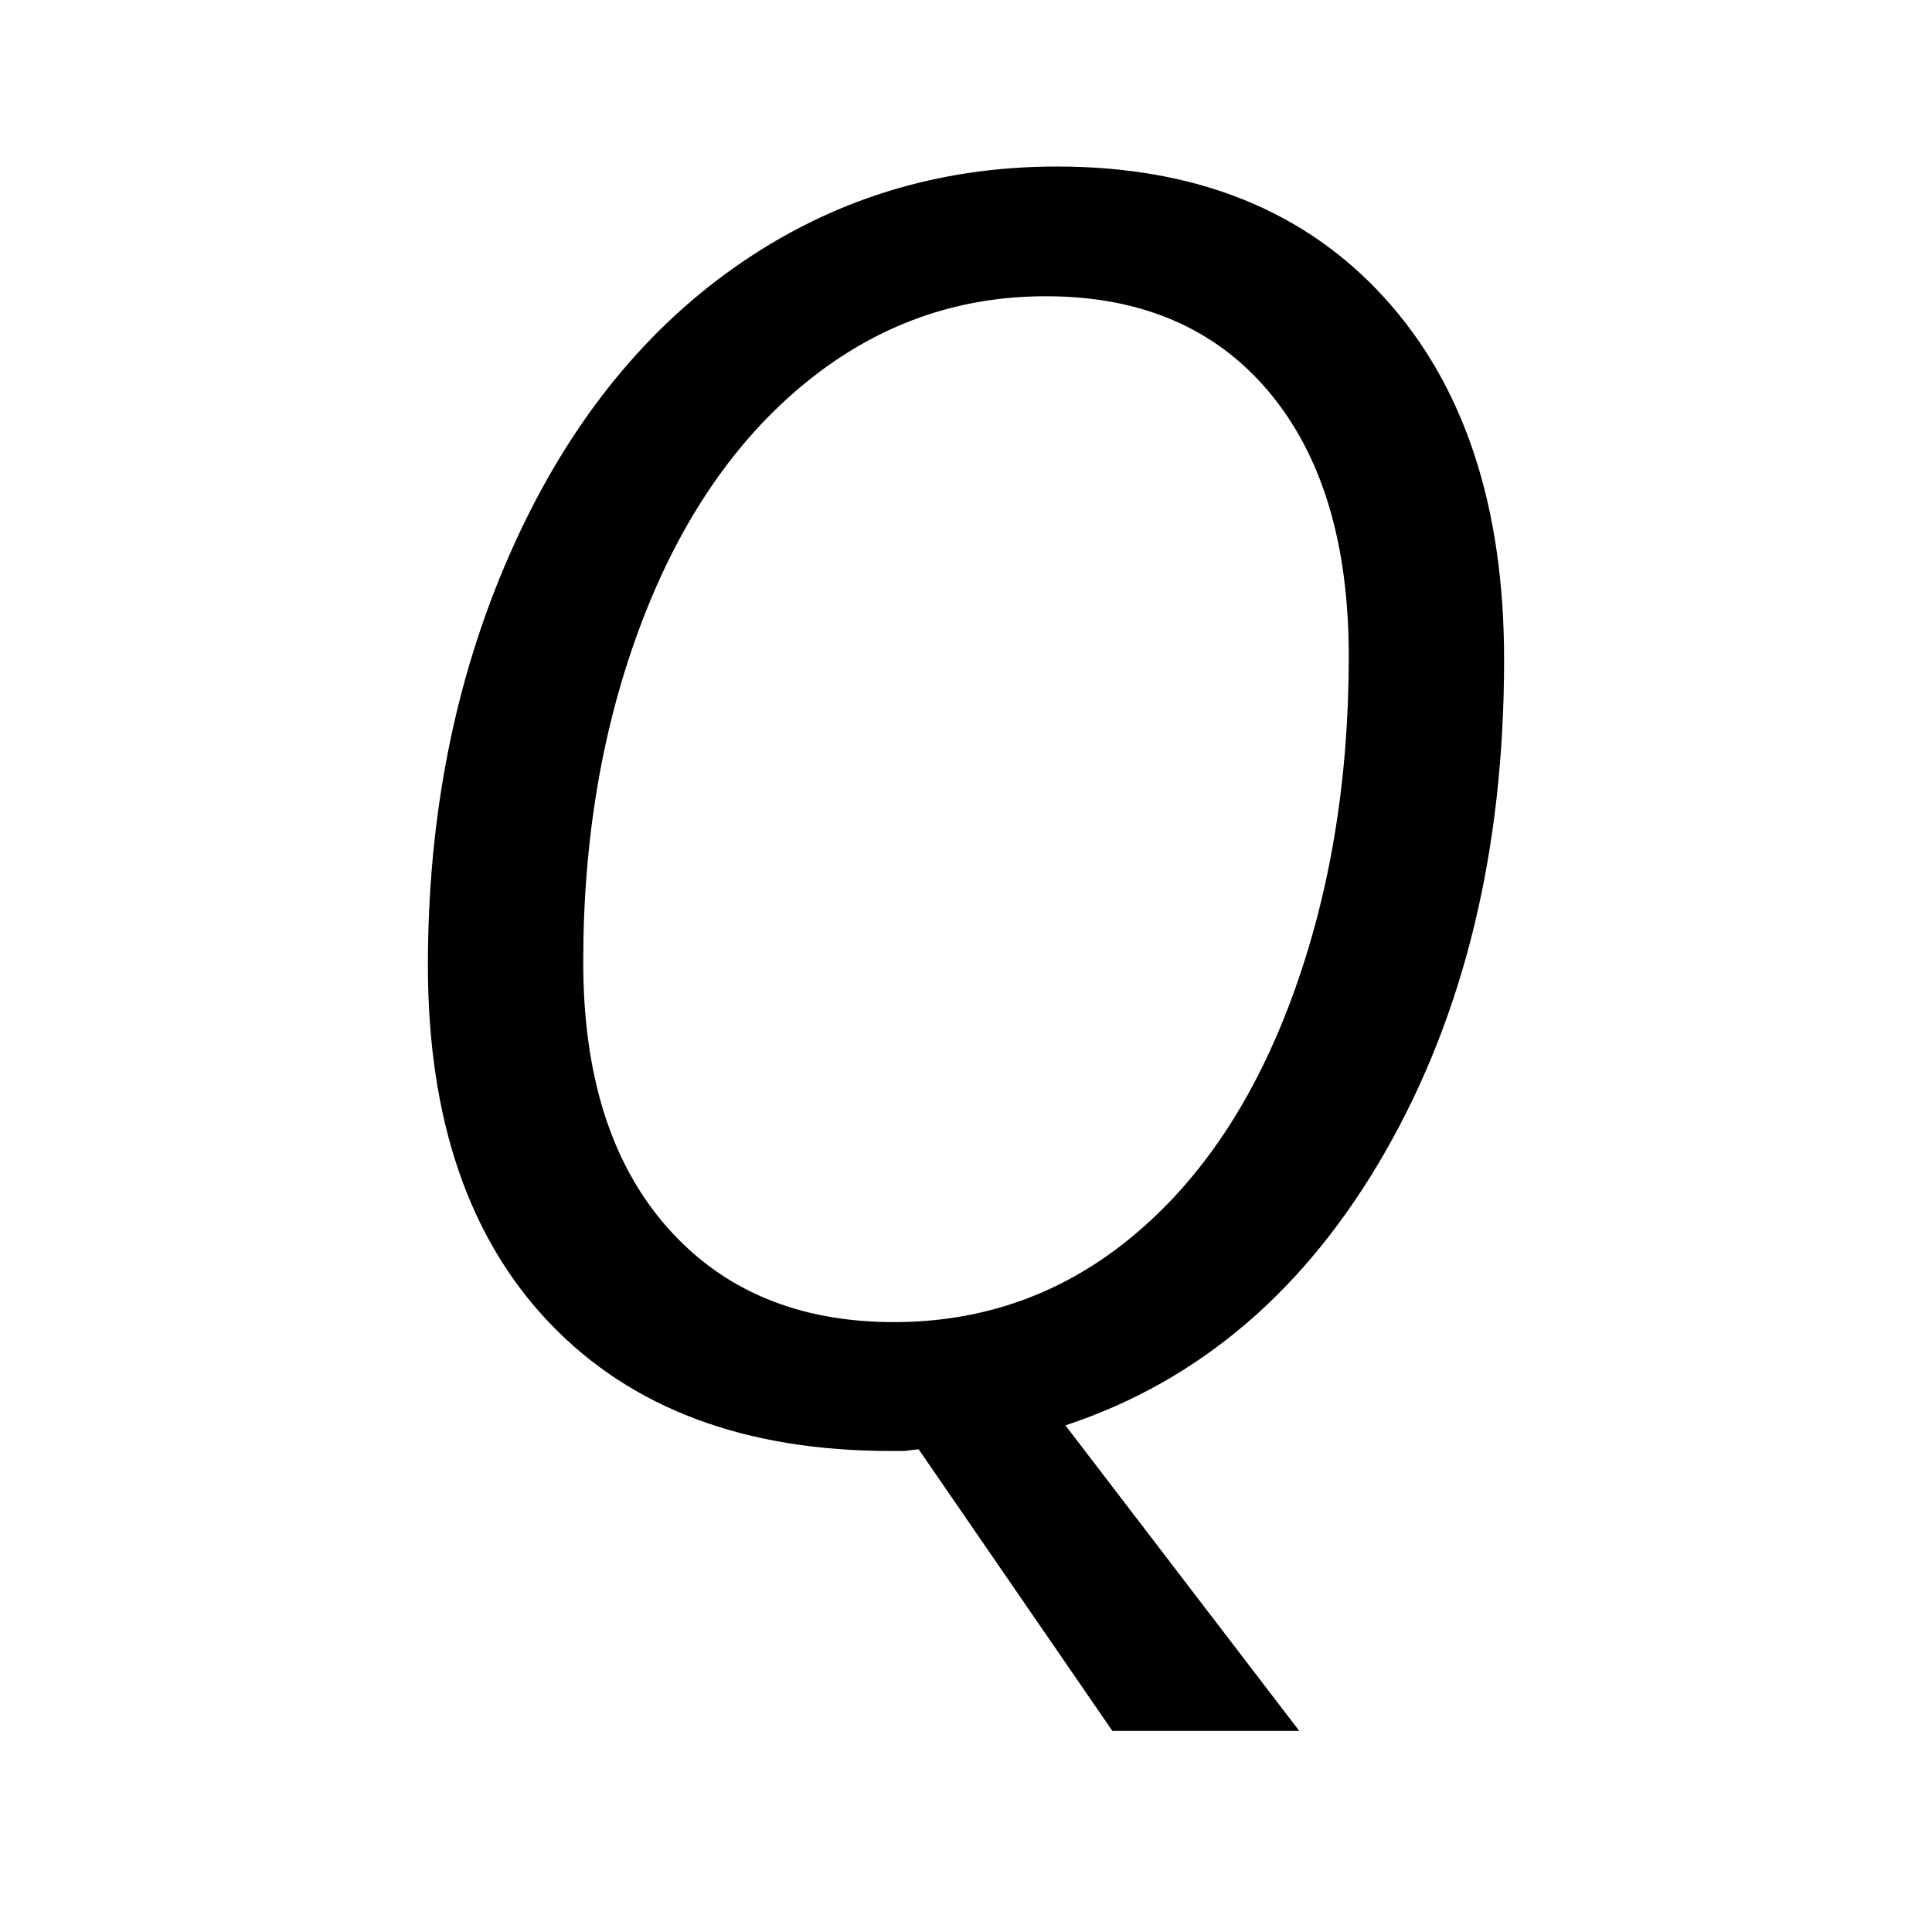
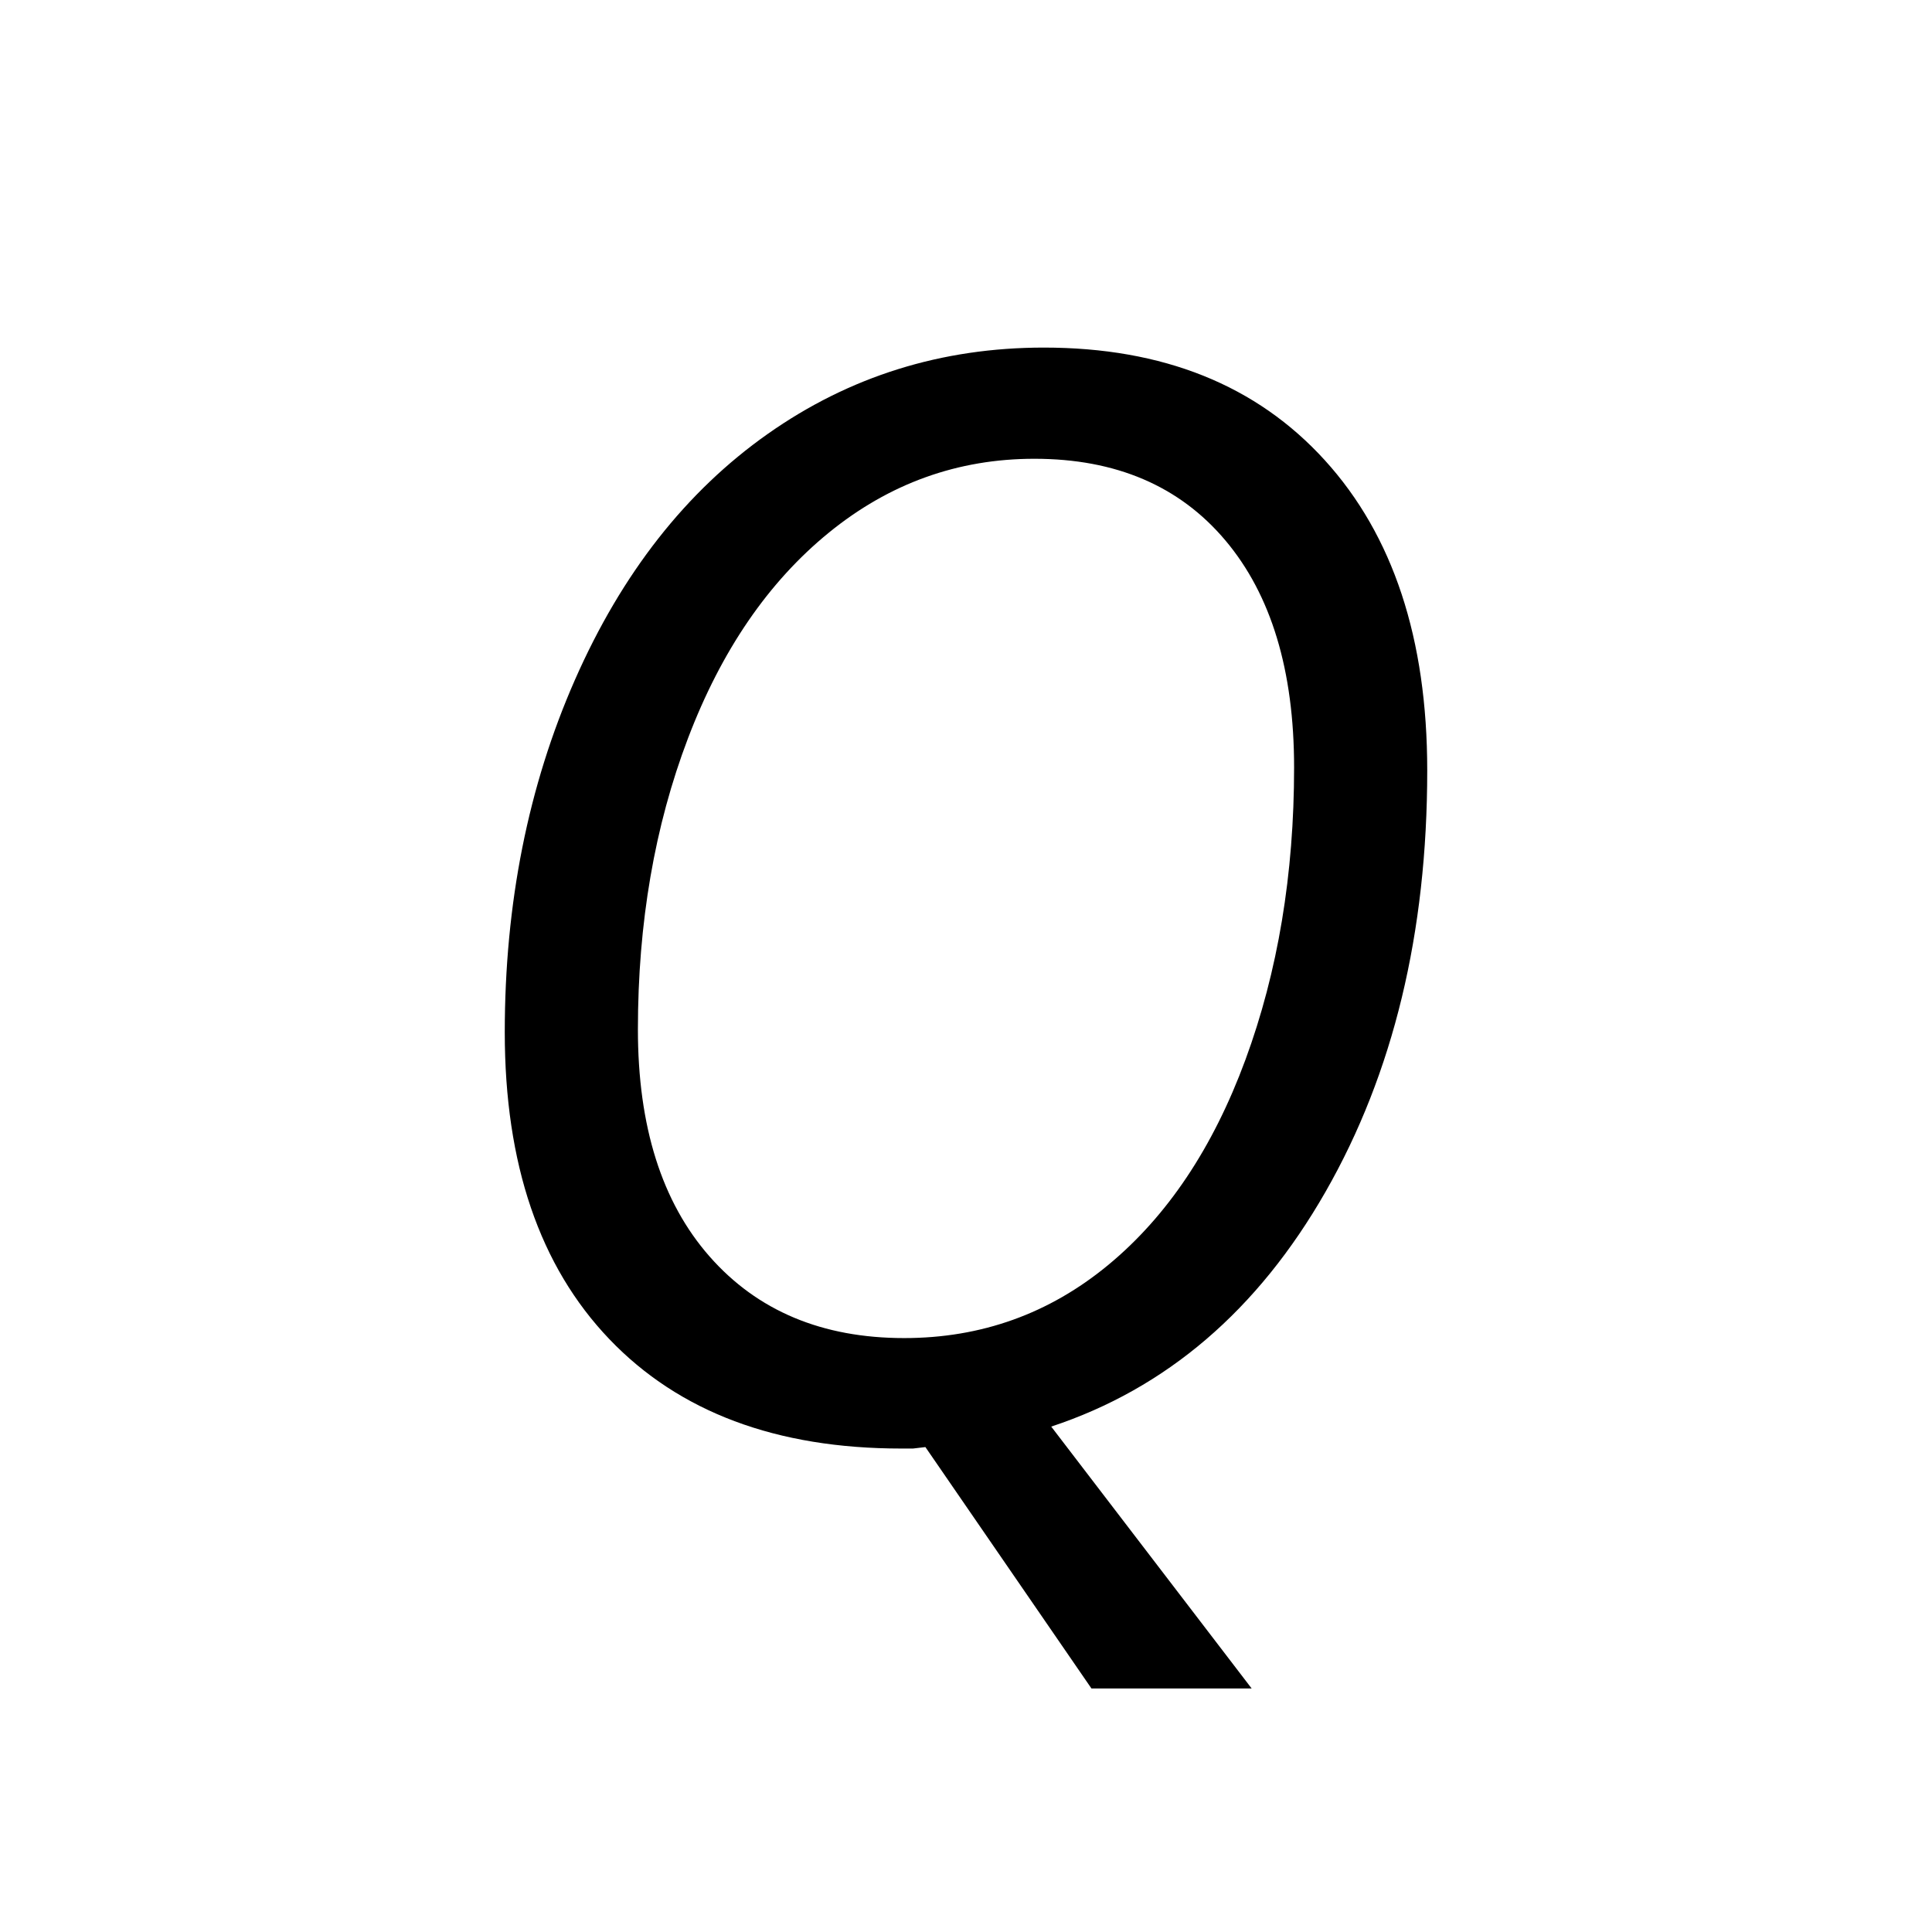
<svg xmlns="http://www.w3.org/2000/svg" height="512" width="512">
  <style>
path { fill: black; fill-rule: nonzero; }
</style>
-   <g transform="translate(8 8) scale(0.2261742) translate(316 1644.75) scale(1 -1)">
+   <g transform="translate(8 8) scale(0.1938636) translate(498.75 1918.875) scale(1 -1)">
    <path d="M874,1333 q-157,0,-281,-101 q-124,-101,-192.5,-281 q-68.5,-180,-68.5,-398 q0,-199,98,-310.5 q98,-111.5,266,-111.5 q158,0,279,100 q121,100,187.5,280.5 q66.5,180.5,66.5,399.5 q0,199,-94,310.5 q-94,111.5,-261,111.5 z M725,-18 l-17,-2 l-16,0 q-256,0,-399,149.5 q-143,149.5,-143,419.5 q0,264,96,482 q96,218,263.5,336 q167.5,118,377.5,118 q244,0,384,-154 q140,-154,140,-424 q0,-333,-139,-576 q-139,-243,-375,-321 l274,-358 l-219,0 l-227,330 z" />
  </g>
</svg>
